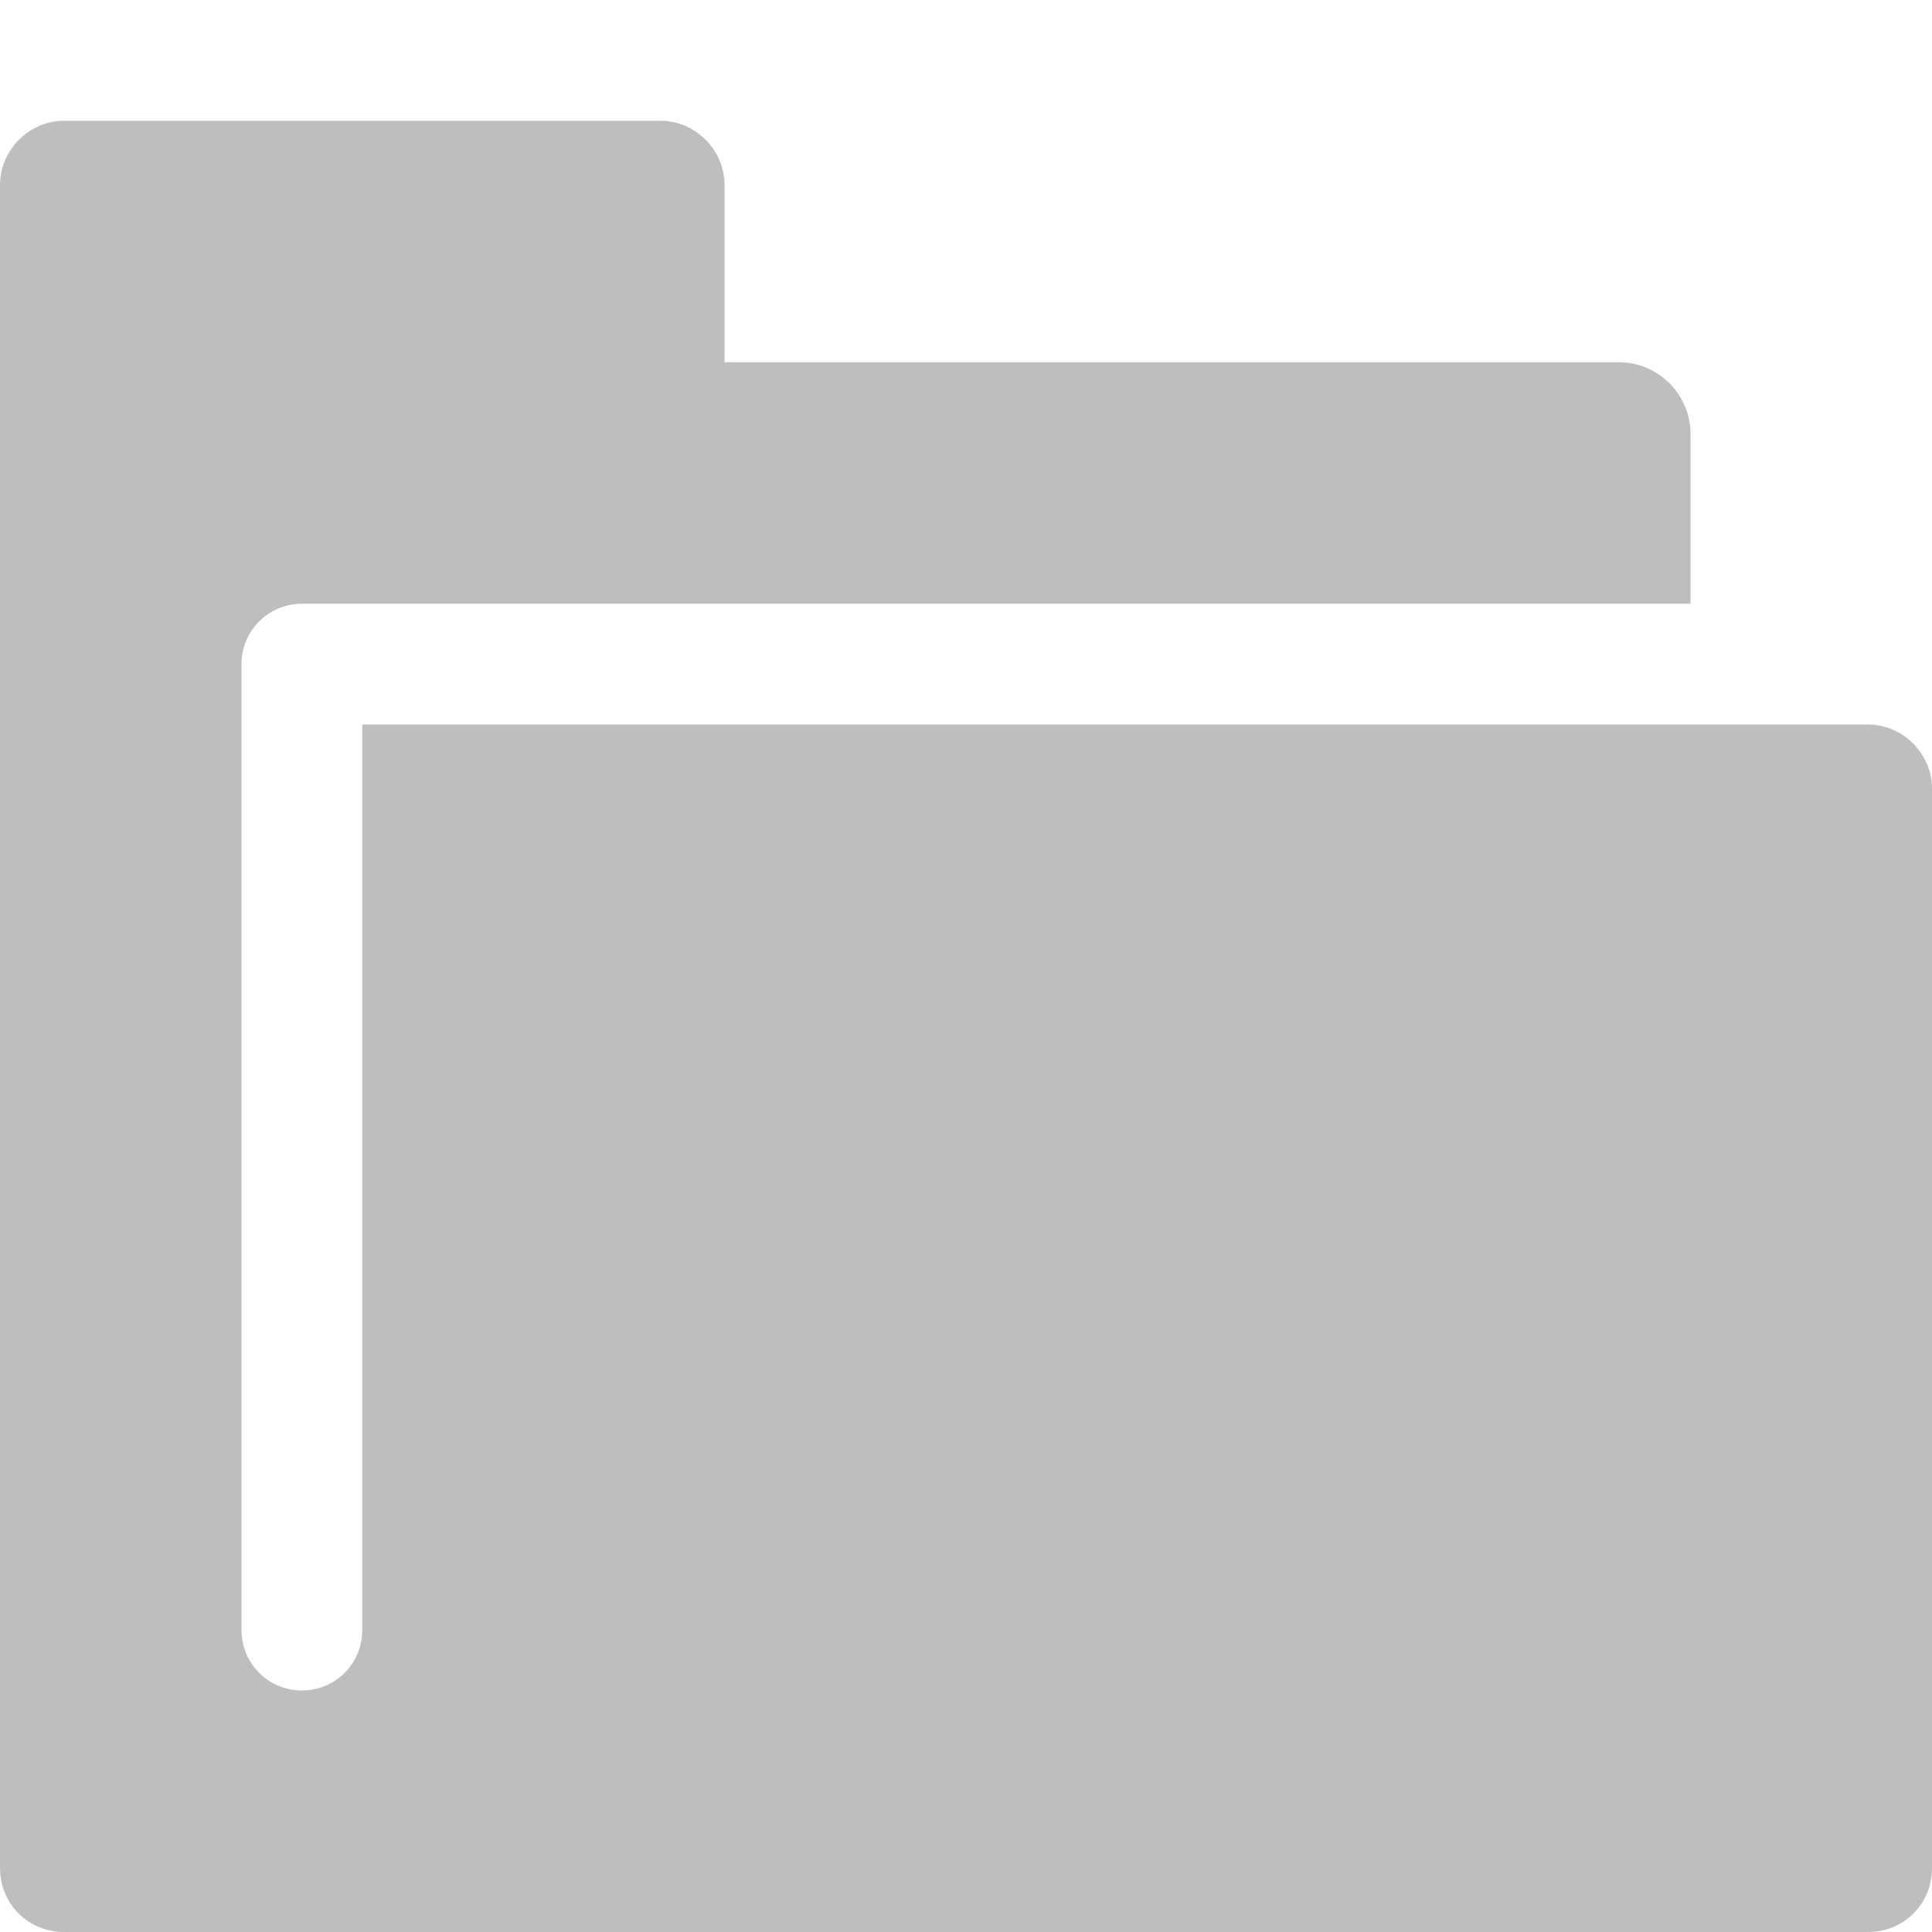
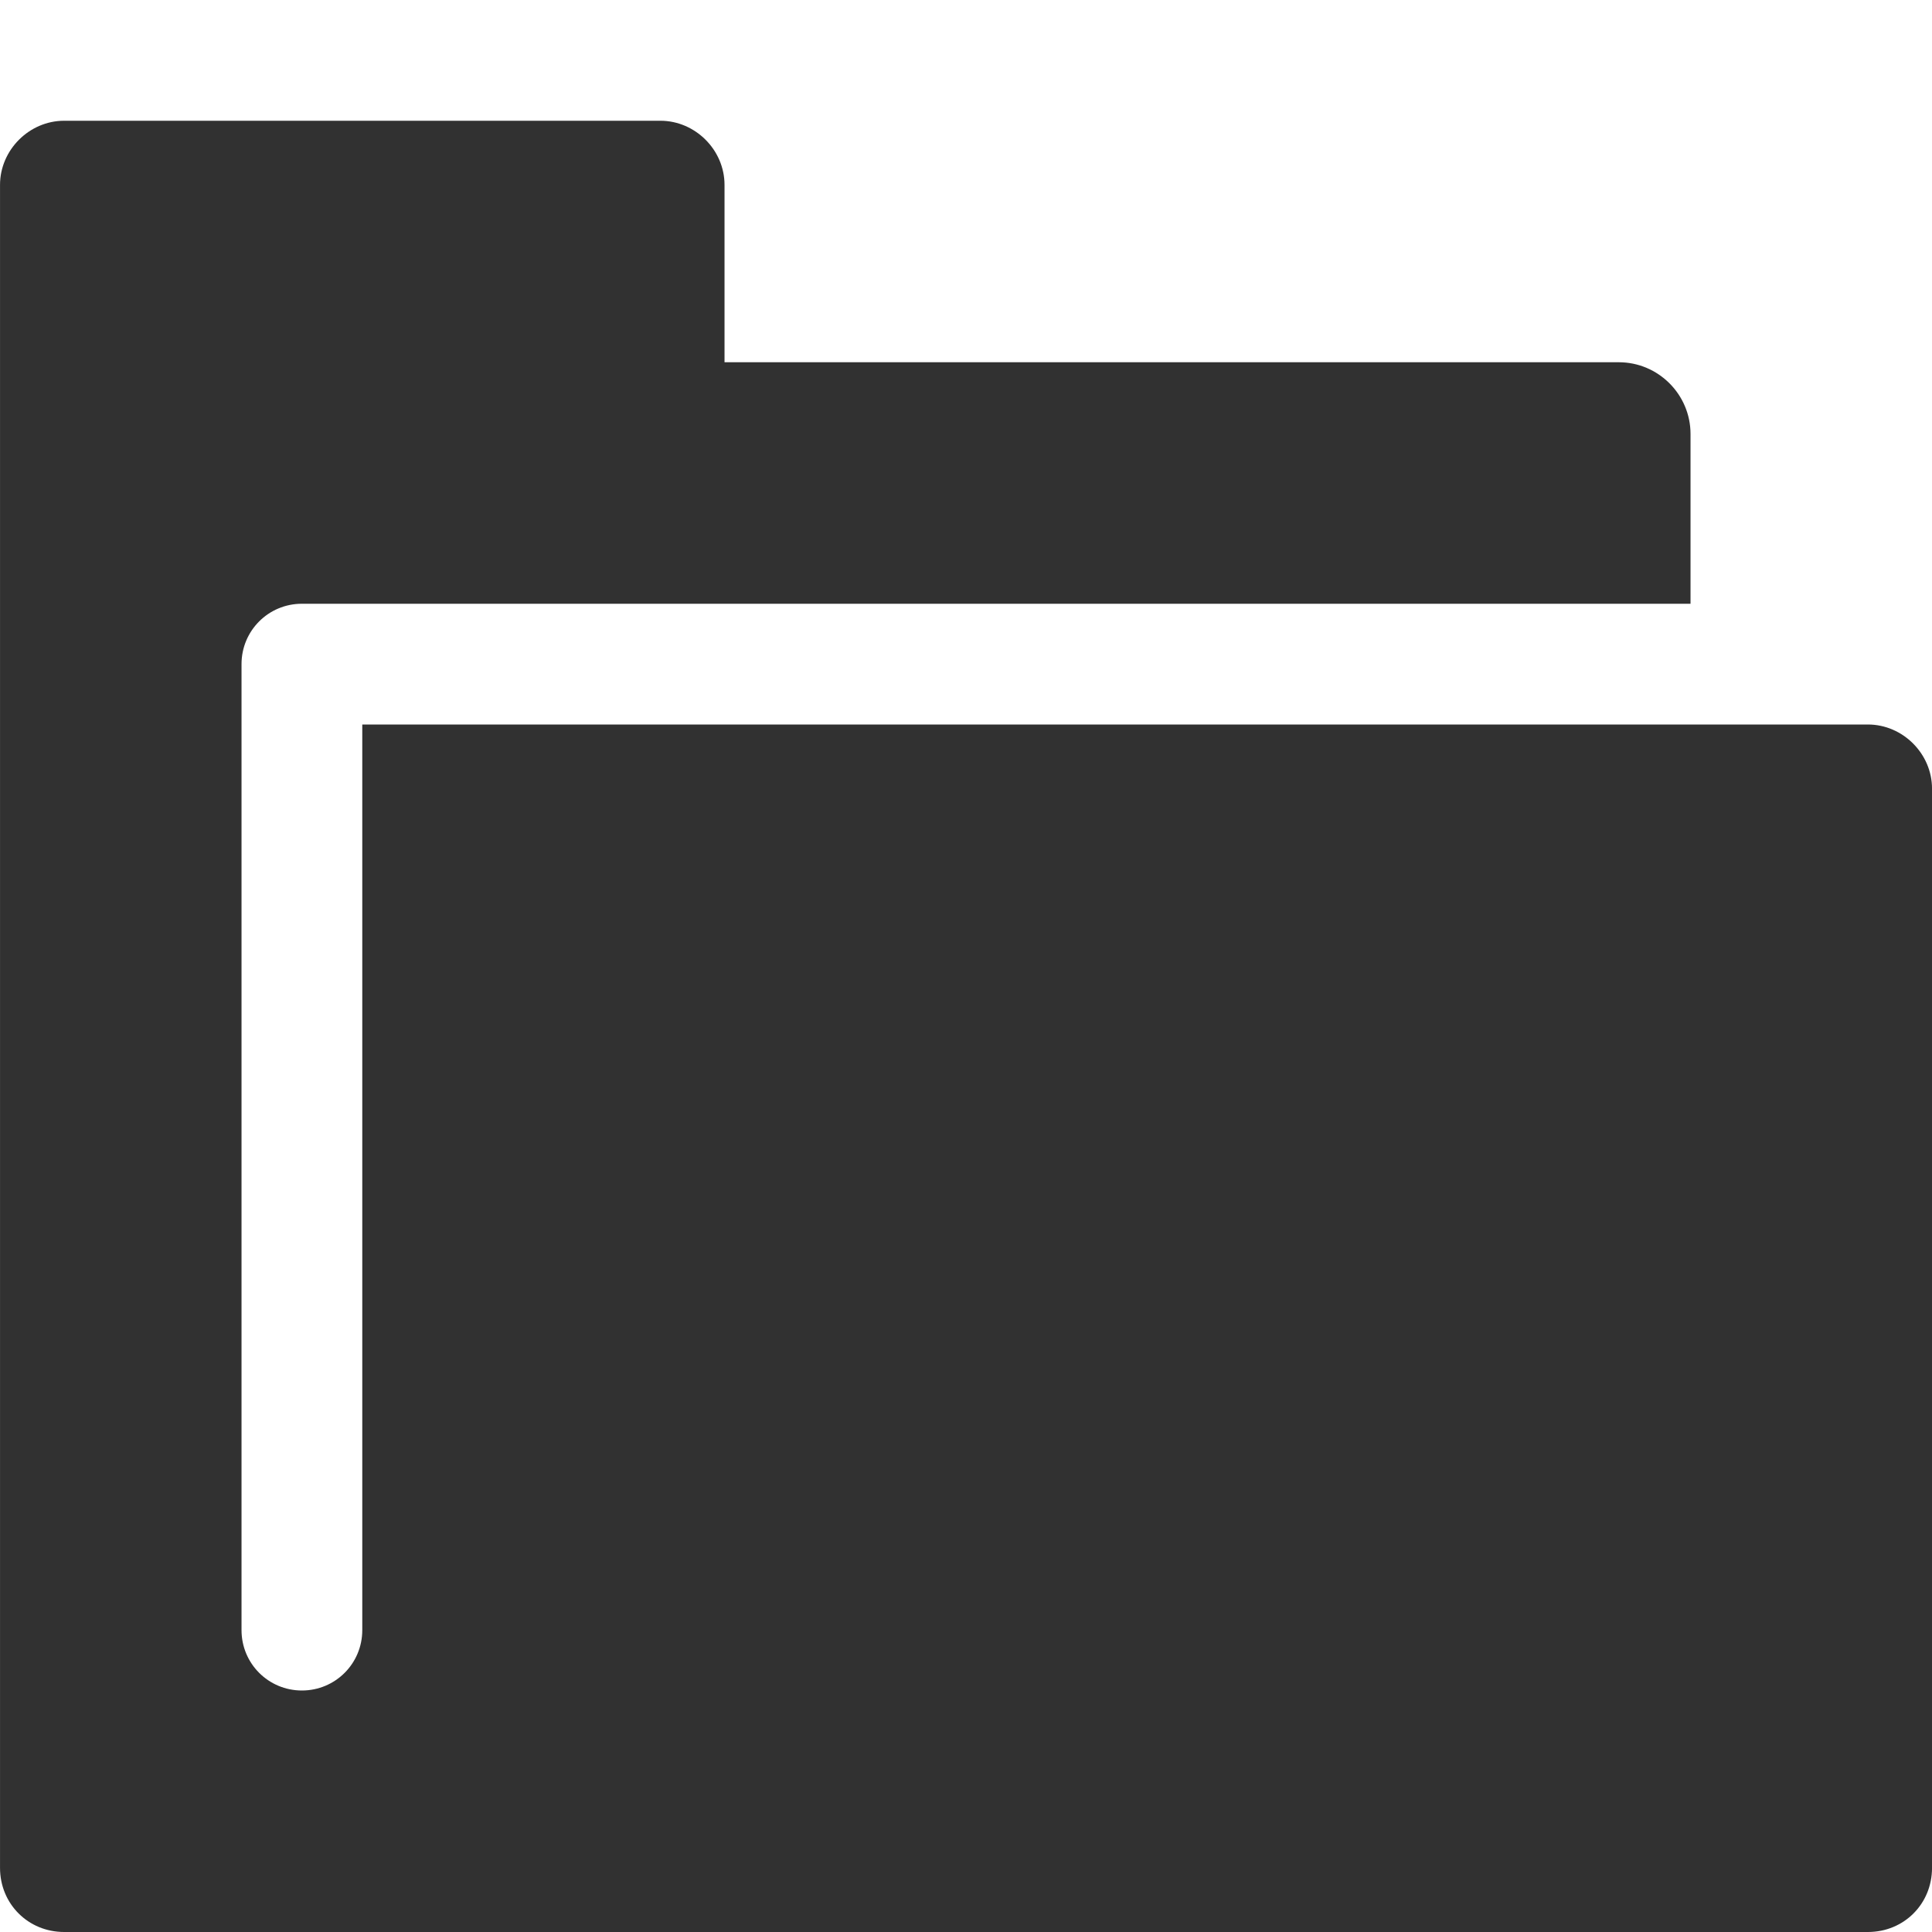
<svg xmlns="http://www.w3.org/2000/svg" id="svg7384" version="1.1" height="16" width="16">
  <defs id="defs7386" />
  <g transform="translate(-442,-176)" id="layer9" style="display:inline" />
  <g transform="translate(-442,-176)" id="layer10" />
  <g transform="translate(-442,-176)" id="layer11" />
  <g transform="translate(-442,-176)" id="layer12" />
  <g transform="translate(-442,-176)" id="layer13">
    <g transform="translate(234.0002,-820)" id="g14154">
-       <path d="m 208.531,997 c -0.289,0 -0.531,0.242 -0.531,0.531 l 0,13.938 c 0,0.298 0.233,0.531 0.531,0.531 l 14.938,0 c 0.299,0 0.531,-0.233 0.531,-0.531 l 0,-8.938 c 0,-0.289 -0.242,-0.531 -0.531,-0.531 l -12.469,0 0,7.5 c 0,0.277 -0.223,0.5 -0.5,0.5 -0.277,0 -0.5,-0.223 -0.5,-0.5 l 0,-8 c 0,-0.277 0.223,-0.5 0.5,-0.5 l 2.969,0 8.531,0 0,-1.406 c 0,-0.327 -0.267,-0.594 -0.594,-0.594 l -7.406,0 0,-1.469 C 214,997.242 213.758,997 213.469,997 z" id="rect3845" style="fill:#bebebe;fill-opacity:1;stroke:none;display:inline" />
+       <path d="m 208.531,997 c -0.289,0 -0.531,0.242 -0.531,0.531 l 0,13.938 c 0,0.298 0.233,0.531 0.531,0.531 l 14.938,0 c 0.299,0 0.531,-0.233 0.531,-0.531 l 0,-8.938 c 0,-0.289 -0.242,-0.531 -0.531,-0.531 l -12.469,0 0,7.5 c 0,0.277 -0.223,0.5 -0.5,0.5 -0.277,0 -0.5,-0.223 -0.5,-0.5 l 0,-8 c 0,-0.277 0.223,-0.5 0.5,-0.5 l 2.969,0 8.531,0 0,-1.406 c 0,-0.327 -0.267,-0.594 -0.594,-0.594 l -7.406,0 0,-1.469 C 214,997.242 213.758,997 213.469,997 z" id="rect3845" style="fill:#313131;fill-opacity:1;stroke:none;display:inline" />
    </g>
  </g>
  <g transform="translate(-442,-176)" id="layer14" />
  <g transform="translate(-442,-176)" id="layer15" style="display:inline" />
</svg>
